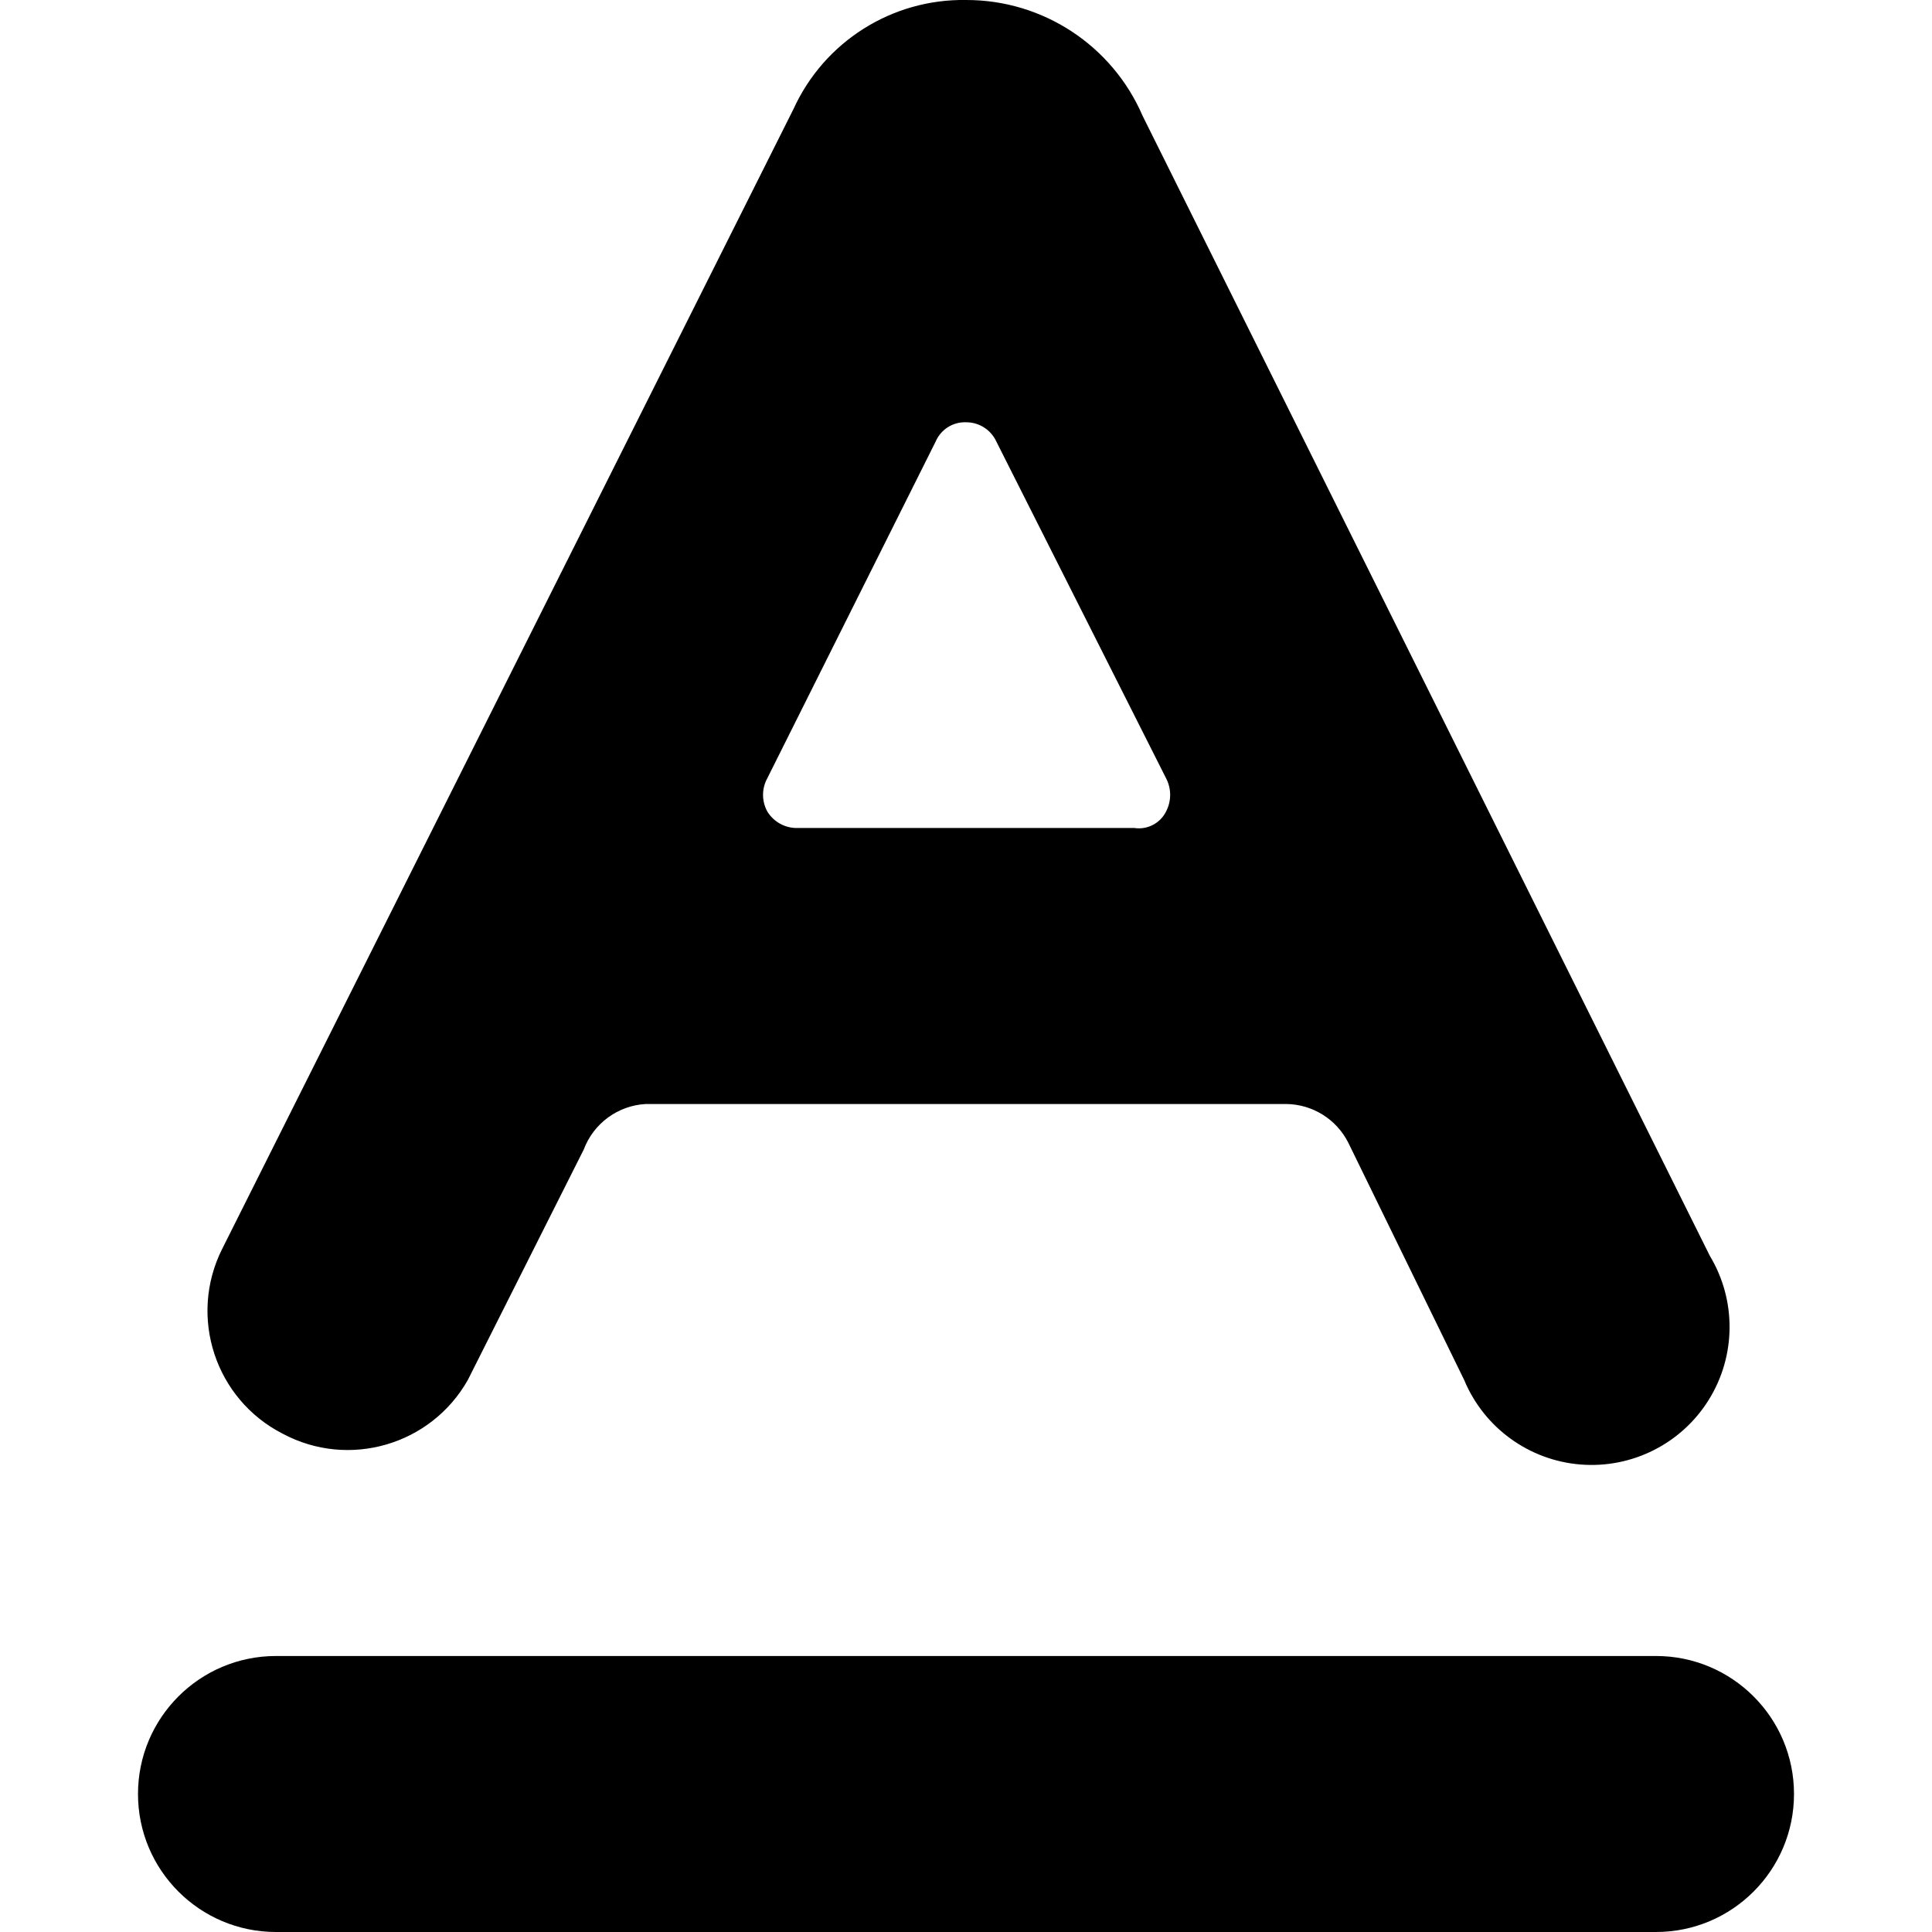
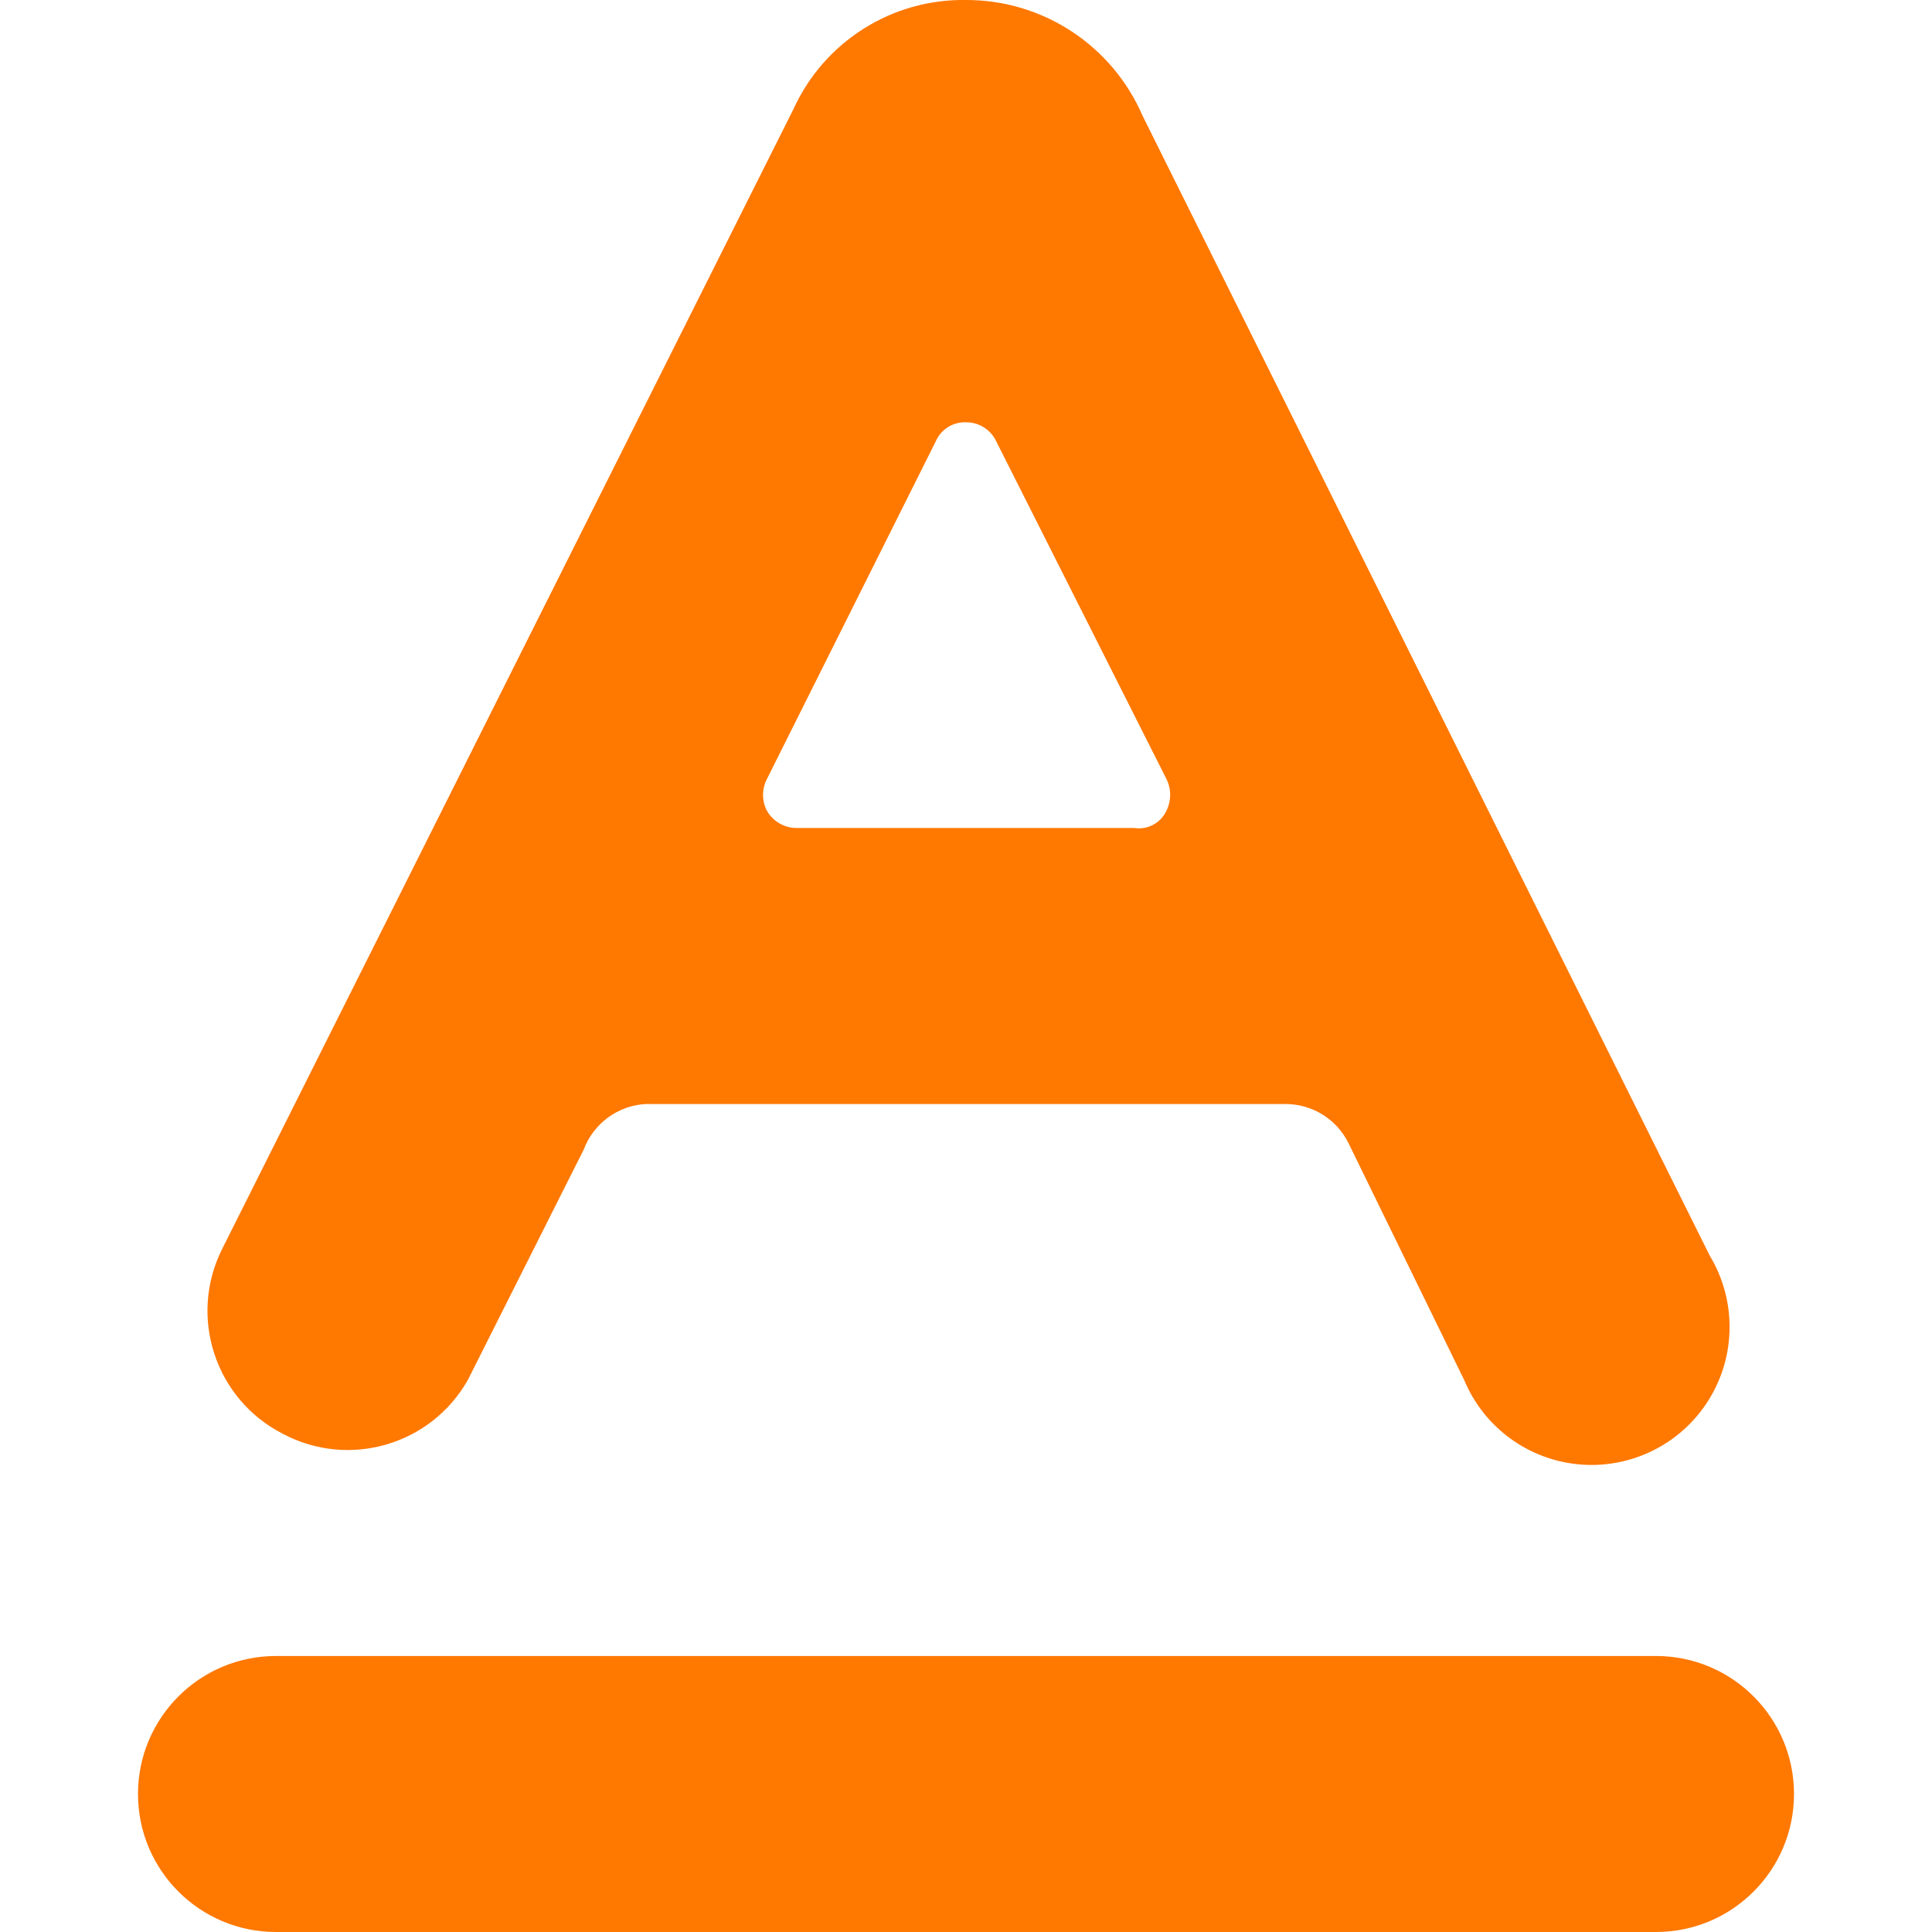
<svg xmlns="http://www.w3.org/2000/svg" viewBox="0 0 50 50">
  <g transform="matrix(3.571429,0,0,3.571429,0,0)">
    <g>
-       <path d="M12,12H2a1,1,0,0,0,0,2H12a1,1,0,0,0,0-2Z" style="fill: #000000" />
-       <path d="M2.05,10.39A1,1,0,0,0,3.39,10l.84-1.67A.51.51,0,0,1,4.68,8H9.32a.51.51,0,0,1,.45.28L10.61,10a1,1,0,1,0,1.78-.9L8.28.84A1.39,1.39,0,0,0,7,0,1.35,1.35,0,0,0,5.75.79L1.61,9.05A1,1,0,0,0,2.05,10.39ZM6.78,3.2A.23.23,0,0,1,7,3.06a.24.24,0,0,1,.22.14L8.45,5.64a.26.26,0,0,1,0,.24A.22.22,0,0,1,8.22,6H5.78a.25.25,0,0,1-.22-.12.25.25,0,0,1,0-.24Z" style="fill: #000000" />
+       <path d="M12,12H2a1,1,0,0,0,0,2H12a1,1,0,0,0,0-2Z" style="fill: #FF7800" />
+       <path d="M2.05,10.39A1,1,0,0,0,3.39,10l.84-1.67A.51.51,0,0,1,4.68,8H9.32a.51.51,0,0,1,.45.28L10.61,10a1,1,0,1,0,1.78-.9L8.28.84A1.39,1.39,0,0,0,7,0,1.35,1.35,0,0,0,5.75.79L1.61,9.05A1,1,0,0,0,2.05,10.39ZM6.78,3.2A.23.23,0,0,1,7,3.06a.24.24,0,0,1,.22.14L8.45,5.64a.26.26,0,0,1,0,.24A.22.22,0,0,1,8.22,6H5.78a.25.25,0,0,1-.22-.12.25.25,0,0,1,0-.24Z" style="fill: #FF7800" />
    </g>
  </g>
</svg>
